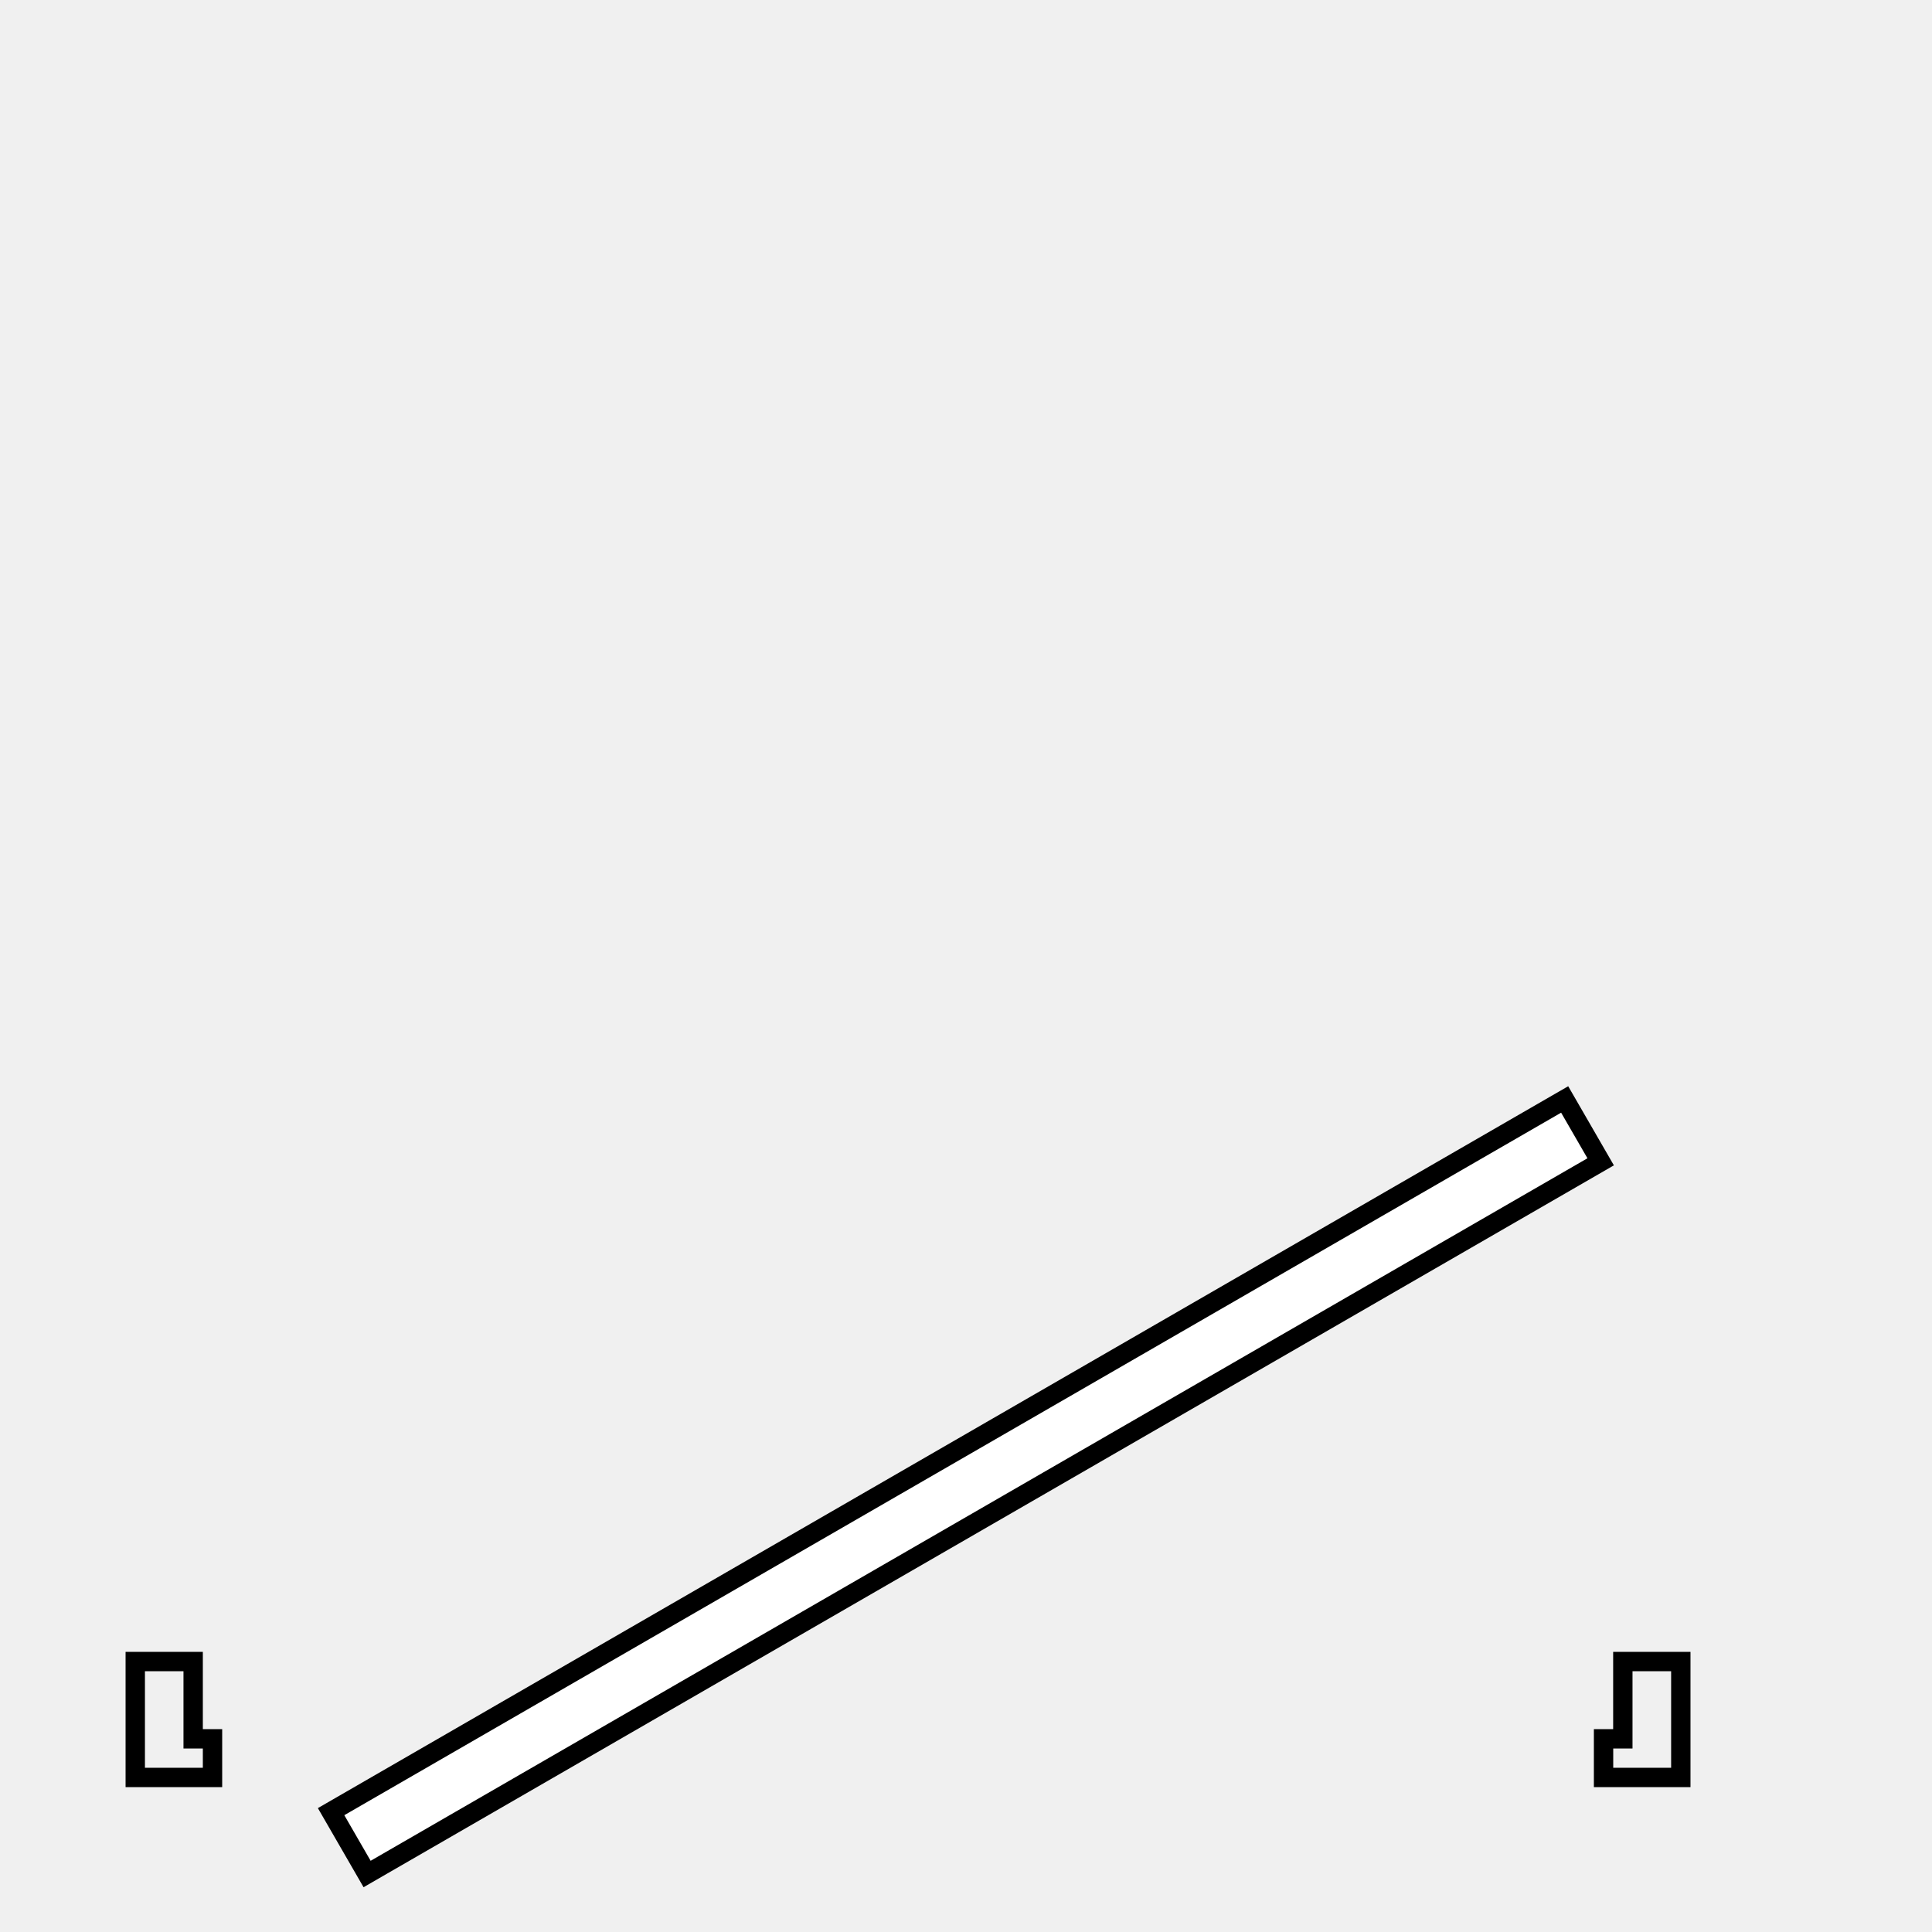
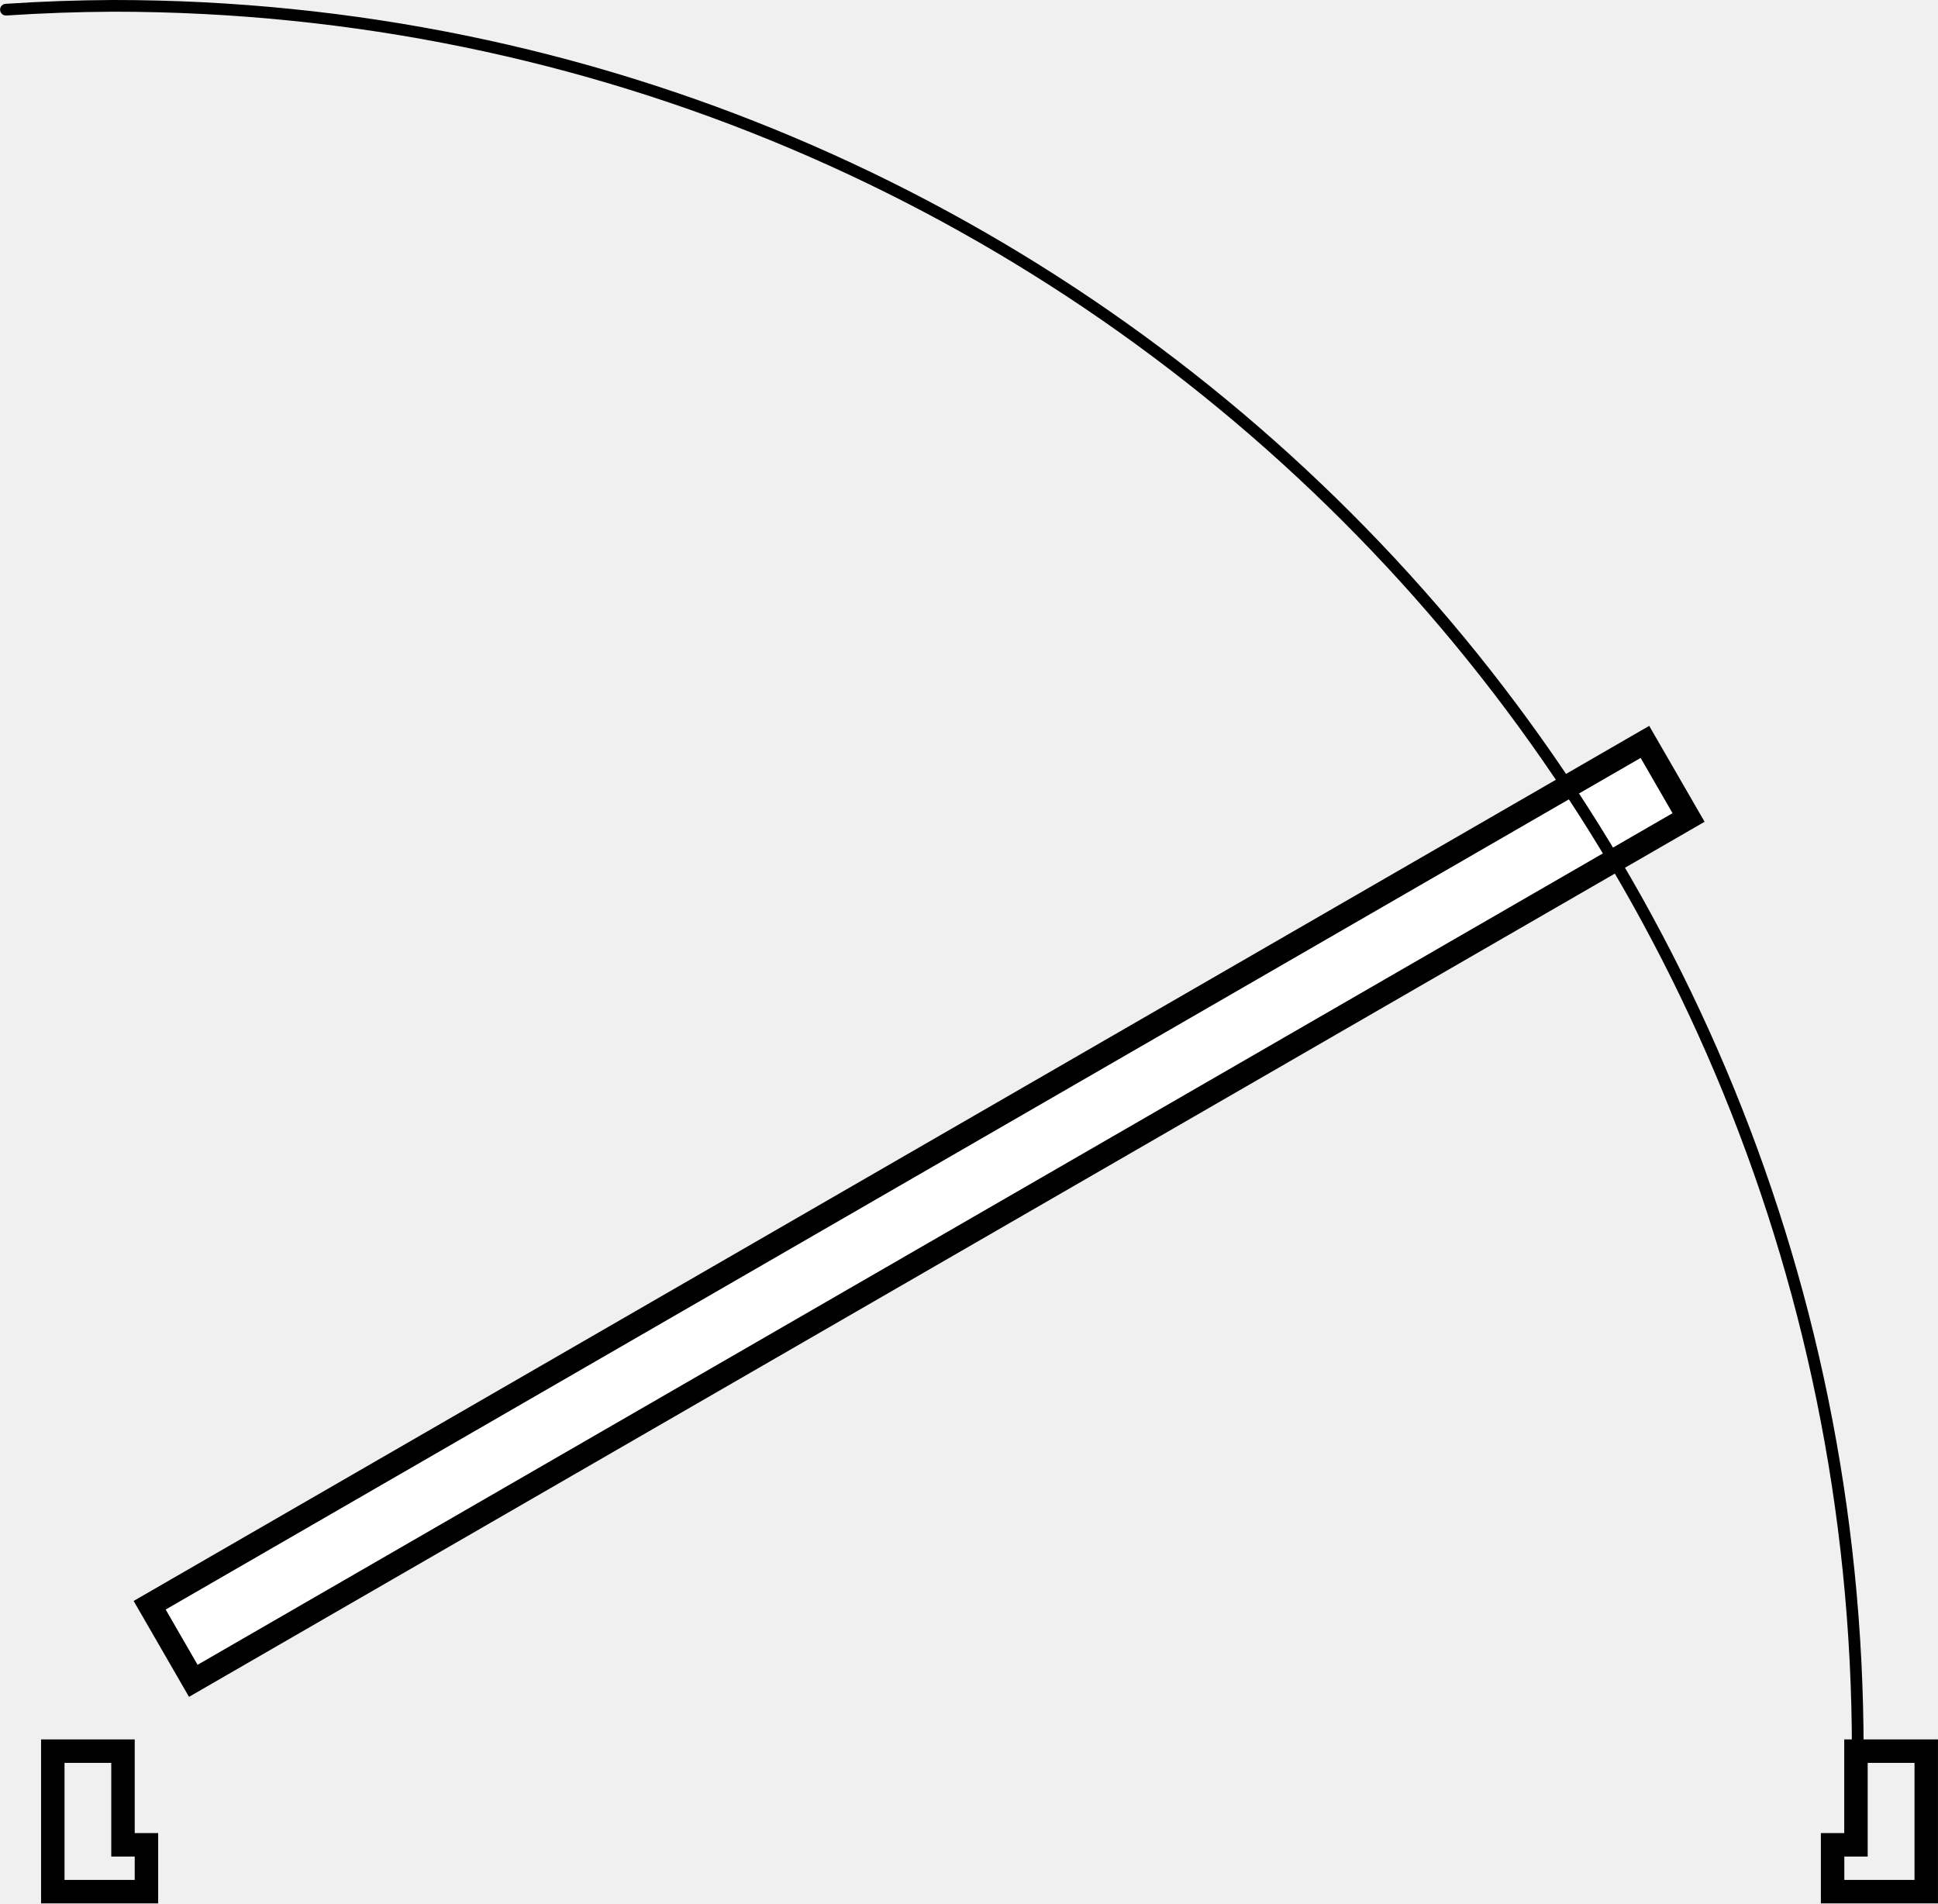
- <svg xmlns="http://www.w3.org/2000/svg" xmlns:xlink="http://www.w3.org/1999/xlink" id="svg8" version="1.1" viewBox="0 0 100 100" height="100" width="100">
+ <svg xmlns="http://www.w3.org/2000/svg" xmlns:xlink="http://www.w3.org/1999/xlink" id="svg8" version="1.1" viewBox="0 0 82.754 81.27" height="81.27" width="82.754">
  <defs id="defs2">
    <linearGradient id="linearGradient4539">
      <stop id="stop4535" offset="0" style="stop-color:#00ff00;stop-opacity:0.5;" />
      <stop id="stop4537" offset="1" style="stop-color:#00ff00;stop-opacity:0" />
    </linearGradient>
    <linearGradient gradientUnits="userSpaceOnUse" y2="5291.339" x2="5291.339" y1="188.976" x1="188.976" id="linearGradient4541" xlink:href="#linearGradient4539" />
    <linearGradient xlink:href="#linearGradient4539" id="linearGradient4561" gradientUnits="userSpaceOnUse" x1="188.976" y1="188.976" x2="5291.339" y2="5291.339" gradientTransform="matrix(1,0,0,1.000172,-2.1257415e-4,-1.29835)" />
  </defs>
-   <g transform="matrix(3.779528,0,0,3.780177,2.405043,-842.6822)" id="layer1">
-     <rect style="fill:#ffffff;fill-opacity:1;stroke:#000000;stroke-width:0.265;stroke-linecap:round;stroke-miterlimit:4;stroke-dasharray:none;stroke-dashoffset:0;stroke-opacity:1" id="rect870" width="19.506" height="0.986" x="-120.504" y="216.496" transform="matrix(0.8660626,-0.4999356,0.5000644,0.8659882,0,0)" />
-     <path style="fill:none;fill-rule:evenodd;stroke:#000000;stroke-width:0.265;stroke-linecap:butt;stroke-linejoin:miter;stroke-opacity:1;stroke-miterlimit:4;stroke-dasharray:none" d="m 2.009,245.672 v 1.058 h 0.265 v 0.529 H 1.216 v -1.587 z" id="path896" />
-     <path style="fill:none;fill-rule:evenodd;stroke:#000000;stroke-width:0.265;stroke-linecap:butt;stroke-linejoin:miter;stroke-opacity:1;stroke-miterlimit:4;stroke-dasharray:none" d="m 21.324,246.73 v 0.529 h 1.058 v -1.587 h -0.794 v 1.058 z" id="path898" />
+   <g transform="matrix(3.779528,0,0,3.780177,-2.341404,-853.9127)" id="layer1">
+     <rect style="fill:#ffffff;fill-opacity:1;stroke:#000000;stroke-width:0.265;stroke-linecap:round;stroke-miterlimit:4;stroke-dasharray:none;stroke-dashoffset:0;stroke-opacity:1" id="rect870" width="19.506" height="0.986" x="-120.027" y="212.495" transform="matrix(0.8660626,-0.4999356,0.5000644,0.8659882,0,0)" />
+     <path style="fill:none;fill-rule:evenodd;stroke:#000000;stroke-width:0.265;stroke-linecap:butt;stroke-linejoin:miter;stroke-miterlimit:4;stroke-dasharray:none;stroke-opacity:1" d="m 2.009,245.672 v 1.058 h 0.265 v 0.529 H 1.216 v -1.587 z" id="path896" />
+     <path style="fill:none;fill-rule:evenodd;stroke:#000000;stroke-width:0.265;stroke-linecap:butt;stroke-linejoin:miter;stroke-miterlimit:4;stroke-dasharray:none;stroke-opacity:1" d="m 21.324,246.73 v 0.529 h 1.058 v -1.587 h -0.794 v 1.058 z" id="path898" />
+     <path style="fill:none;fill-opacity:1;stroke:#000000;stroke-width:0.5;stroke-linecap:round;stroke-miterlimit:4;stroke-dasharray:none;stroke-dashoffset:0;stroke-opacity:1" d="M 84.074,85.98 C 84.074,44.835 50.719,11.48 9.574,11.48 8.048,11.488 6.523,11.542 5,11.643" transform="matrix(0.2645833,0,0,0.2645379,-0.6363341,222.9214)" id="path74" />
  </g>
</svg>
